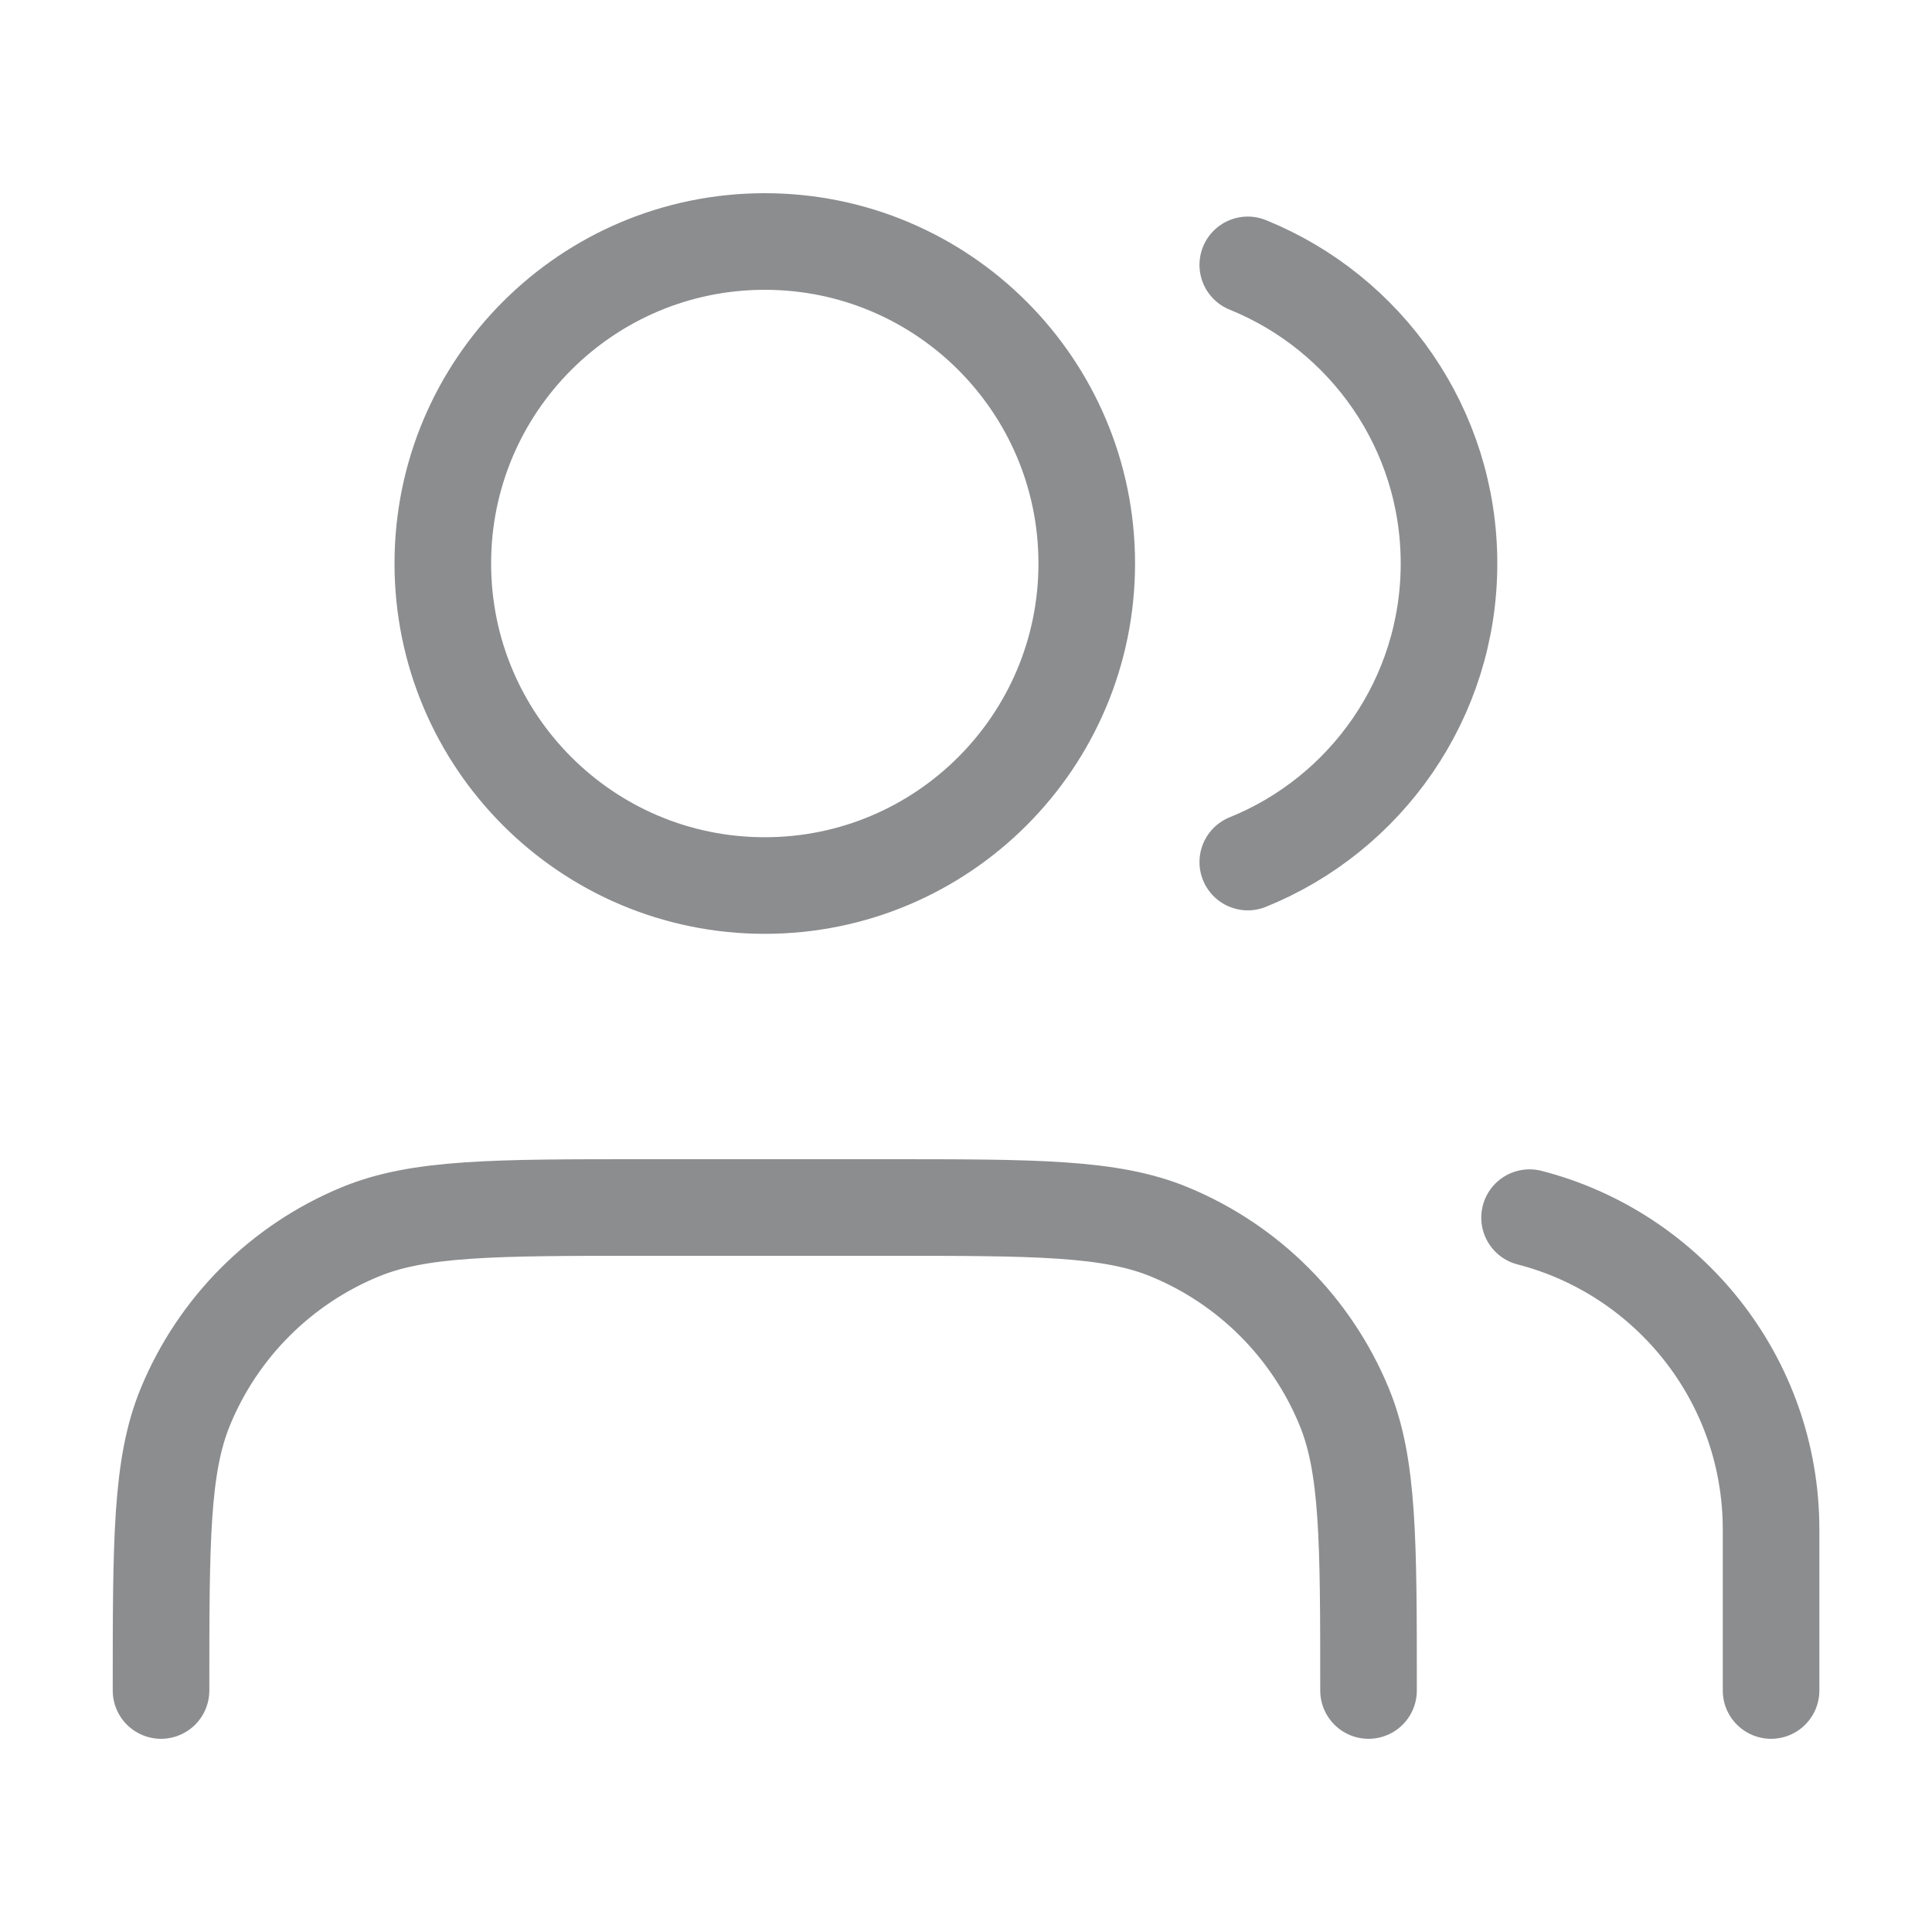
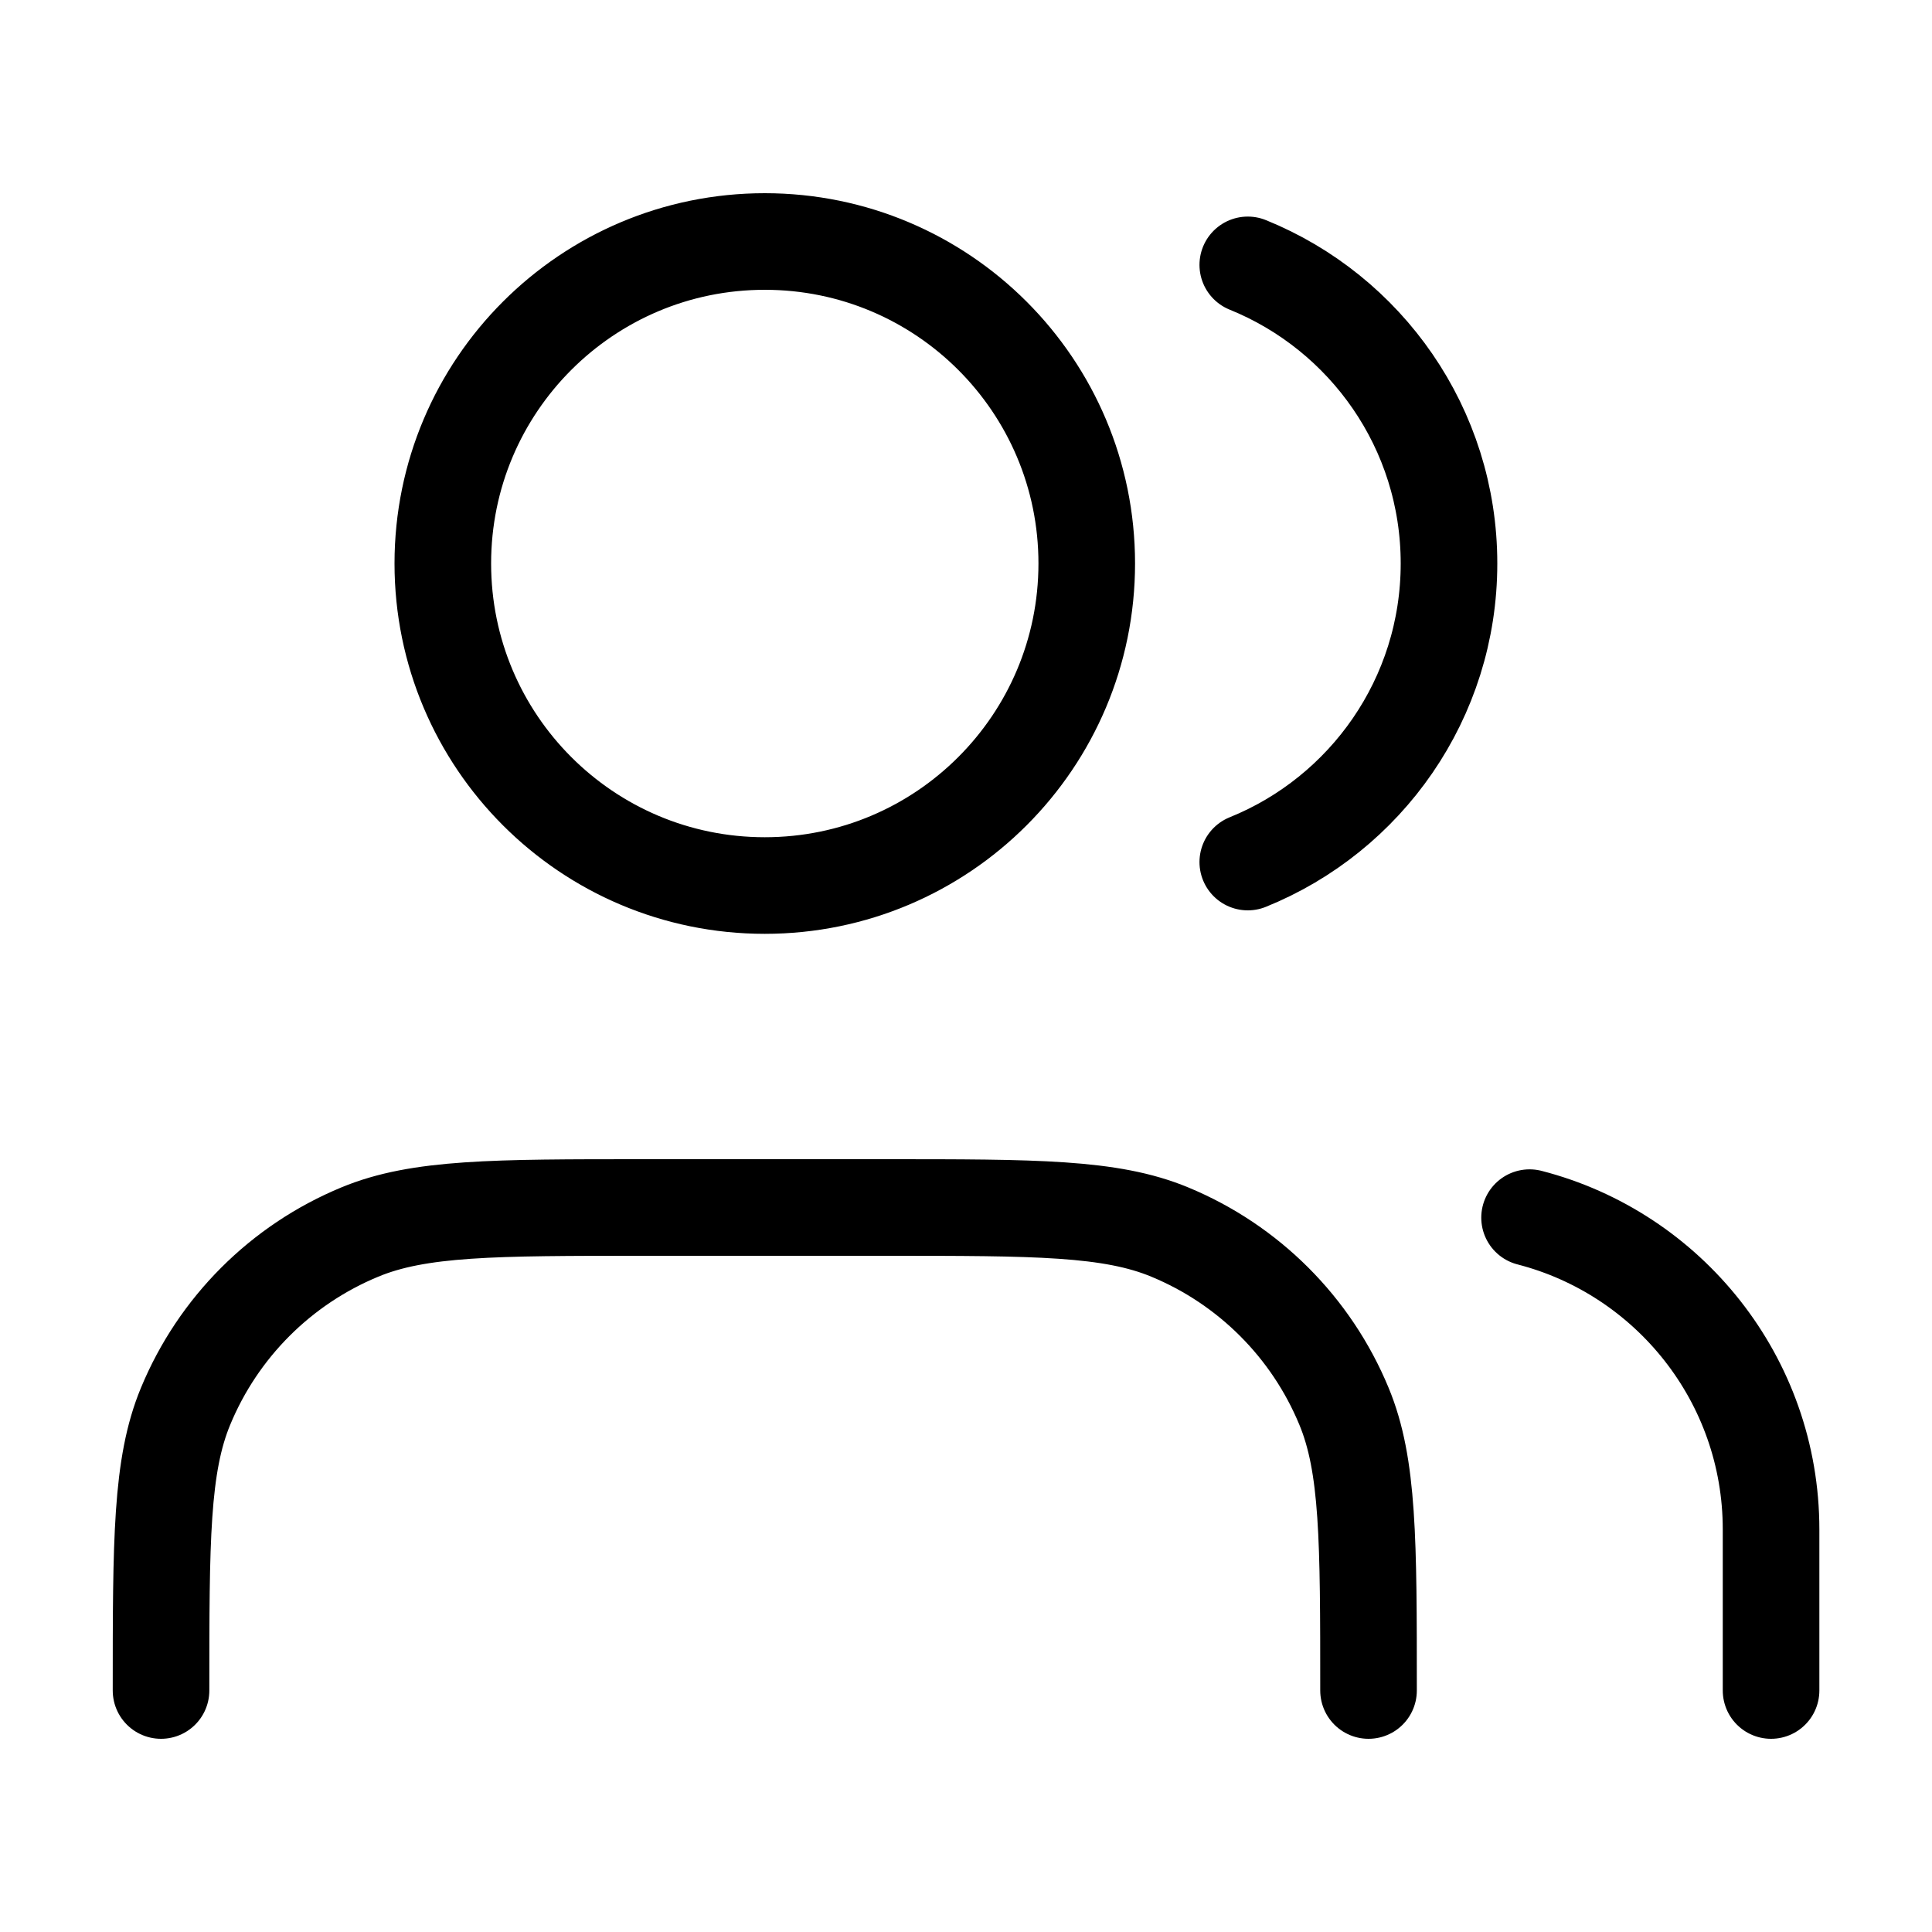
<svg xmlns="http://www.w3.org/2000/svg" width="20" height="20" viewBox="0 0 20 20" fill="none">
-   <path d="M18.334 17.5V15.833C18.334 14.28 17.271 12.975 15.834 12.605M12.917 2.742C14.139 3.237 15 4.434 15 5.833C15 7.232 14.139 8.43 12.917 8.924M14.167 17.5C14.167 15.947 14.167 15.17 13.913 14.558C13.575 13.741 12.926 13.092 12.109 12.754C11.497 12.5 10.72 12.5 9.167 12.5H6.667C5.114 12.5 4.337 12.5 3.725 12.754C2.908 13.092 2.259 13.741 1.921 14.558C1.667 15.17 1.667 15.947 1.667 17.5M11.25 5.833C11.25 7.674 9.758 9.167 7.917 9.167C6.076 9.167 4.584 7.674 4.584 5.833C4.584 3.992 6.076 2.5 7.917 2.5C9.758 2.5 11.25 3.992 11.25 5.833Z" stroke="#8C8D8F" stroke-linecap="round" stroke-linejoin="round" />
+   <path d="M18.334 17.5V15.833C18.334 14.28 17.271 12.975 15.834 12.605M12.917 2.742C14.139 3.237 15 4.434 15 5.833C15 7.232 14.139 8.43 12.917 8.924M14.167 17.5C14.167 15.947 14.167 15.17 13.913 14.558C13.575 13.741 12.926 13.092 12.109 12.754C11.497 12.5 10.72 12.5 9.167 12.5H6.667C5.114 12.5 4.337 12.5 3.725 12.754C2.908 13.092 2.259 13.741 1.921 14.558C1.667 15.17 1.667 15.947 1.667 17.5M11.25 5.833C11.25 7.674 9.758 9.167 7.917 9.167C6.076 9.167 4.584 7.674 4.584 5.833C4.584 3.992 6.076 2.5 7.917 2.5C9.758 2.5 11.25 3.992 11.25 5.833Z" stroke="currentColor" stroke-linecap="round" stroke-linejoin="round" />
</svg>
